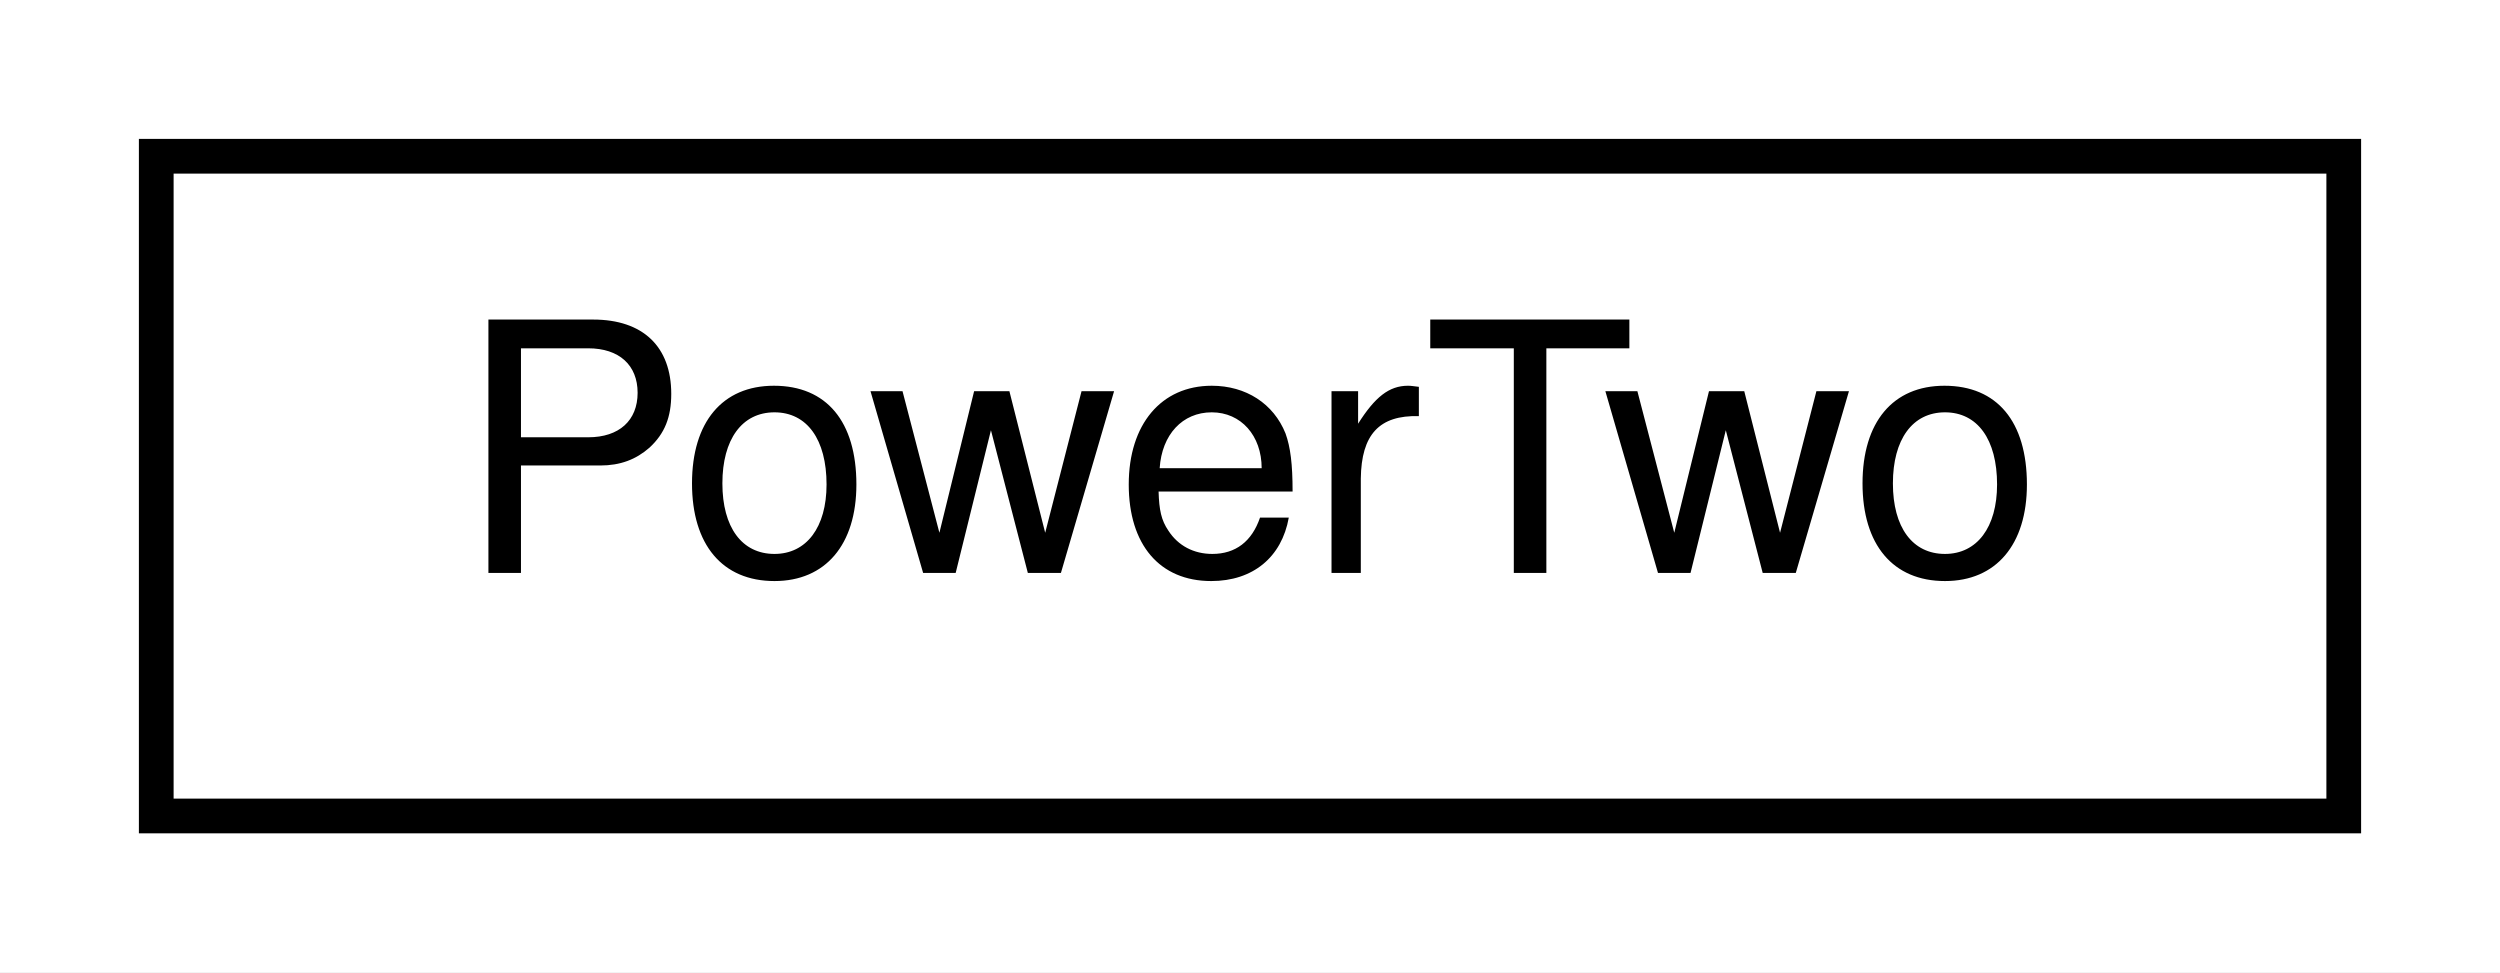
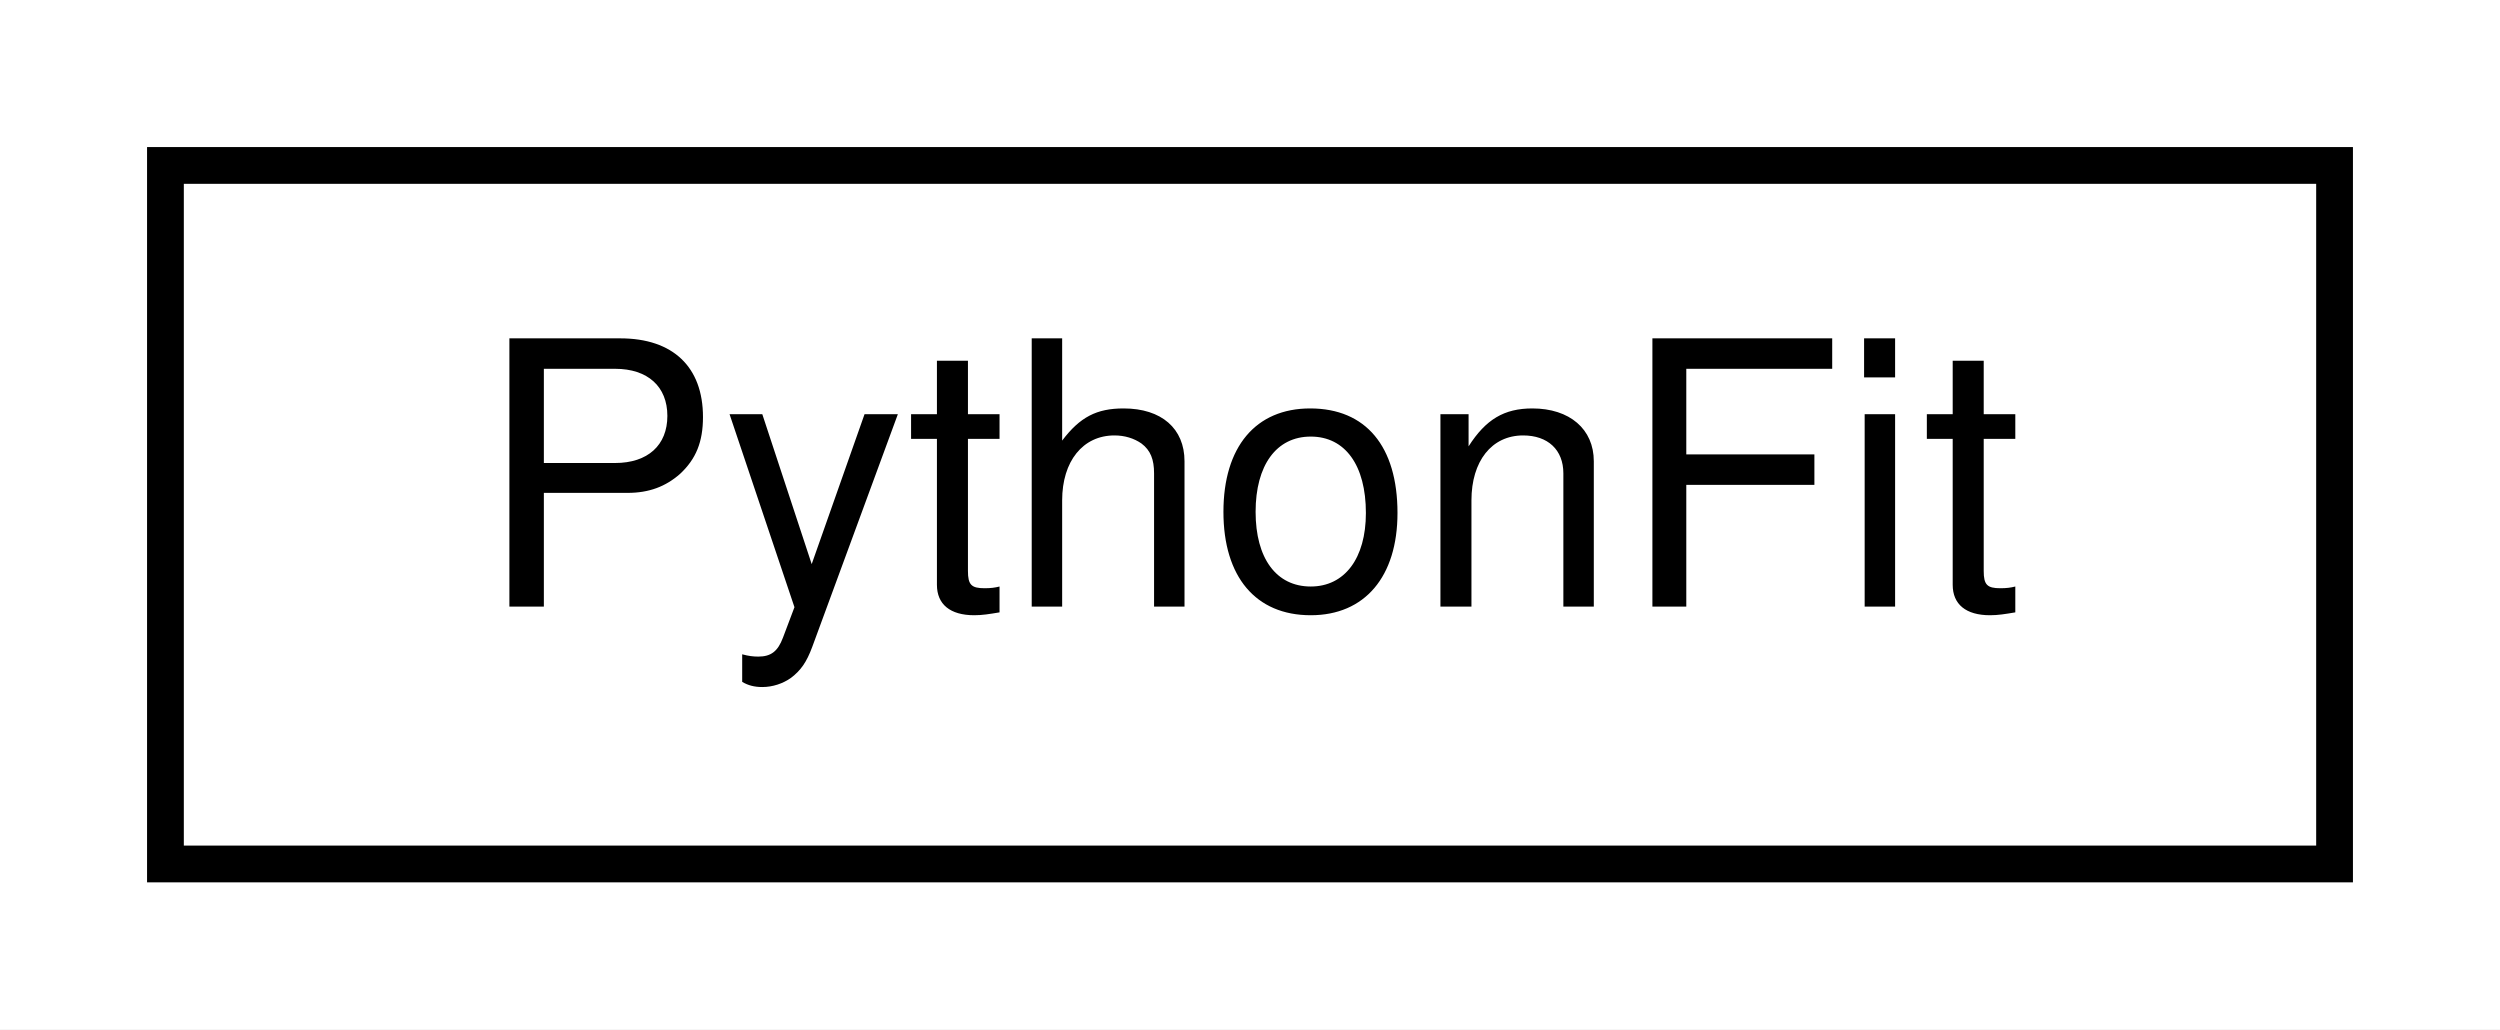
- <svg xmlns="http://www.w3.org/2000/svg" xmlns:xlink="http://www.w3.org/1999/xlink" width="72pt" height="28pt" viewBox="0.00 0.00 72.00 28.00">
+ <svg xmlns="http://www.w3.org/2000/svg" xmlns:xlink="http://www.w3.org/1999/xlink" width="68pt" height="28pt" viewBox="0.00 0.00 68.00 28.00">
  <g id="graph0" class="graph" transform="scale(1 1) rotate(0) translate(4 24)">
-     <polygon fill="white" stroke="none" points="-4,4 -4,-24 68,-24 68,4 -4,4" />
+     <polygon fill="white" stroke="none" points="-4,4 -4,-24 64,-24 64,4 -4,4" />
    <g id="node1" class="node">
      <g id="a_node1">
-         <a xlink:href="da/d64/classPowerTwo.html" target="_top" xlink:title="PowerTwo">
-           <polygon fill="white" stroke="black" points="0.5,-0.5 0.5,-19.5 63.5,-19.5 63.5,-0.5 0.5,-0.5" />
-           <text text-anchor="middle" x="32" y="-7.5" font-family="Helvetica,sans-Serif" font-size="10.00">PowerTwo</text>
+         <a xlink:href="dc/dfe/classPythonFit.html" target="_top" xlink:title="Run-Manager for a simple fit. ">
+           <polygon fill="white" stroke="black" points="0.5,-0.5 0.5,-19.5 59.5,-19.5 59.5,-0.5 0.5,-0.5" />
+           <text text-anchor="middle" x="30" y="-7.5" font-family="Helvetica,sans-Serif" font-size="10.00">PythonFit</text>
        </a>
      </g>
    </g>
  </g>
</svg>
